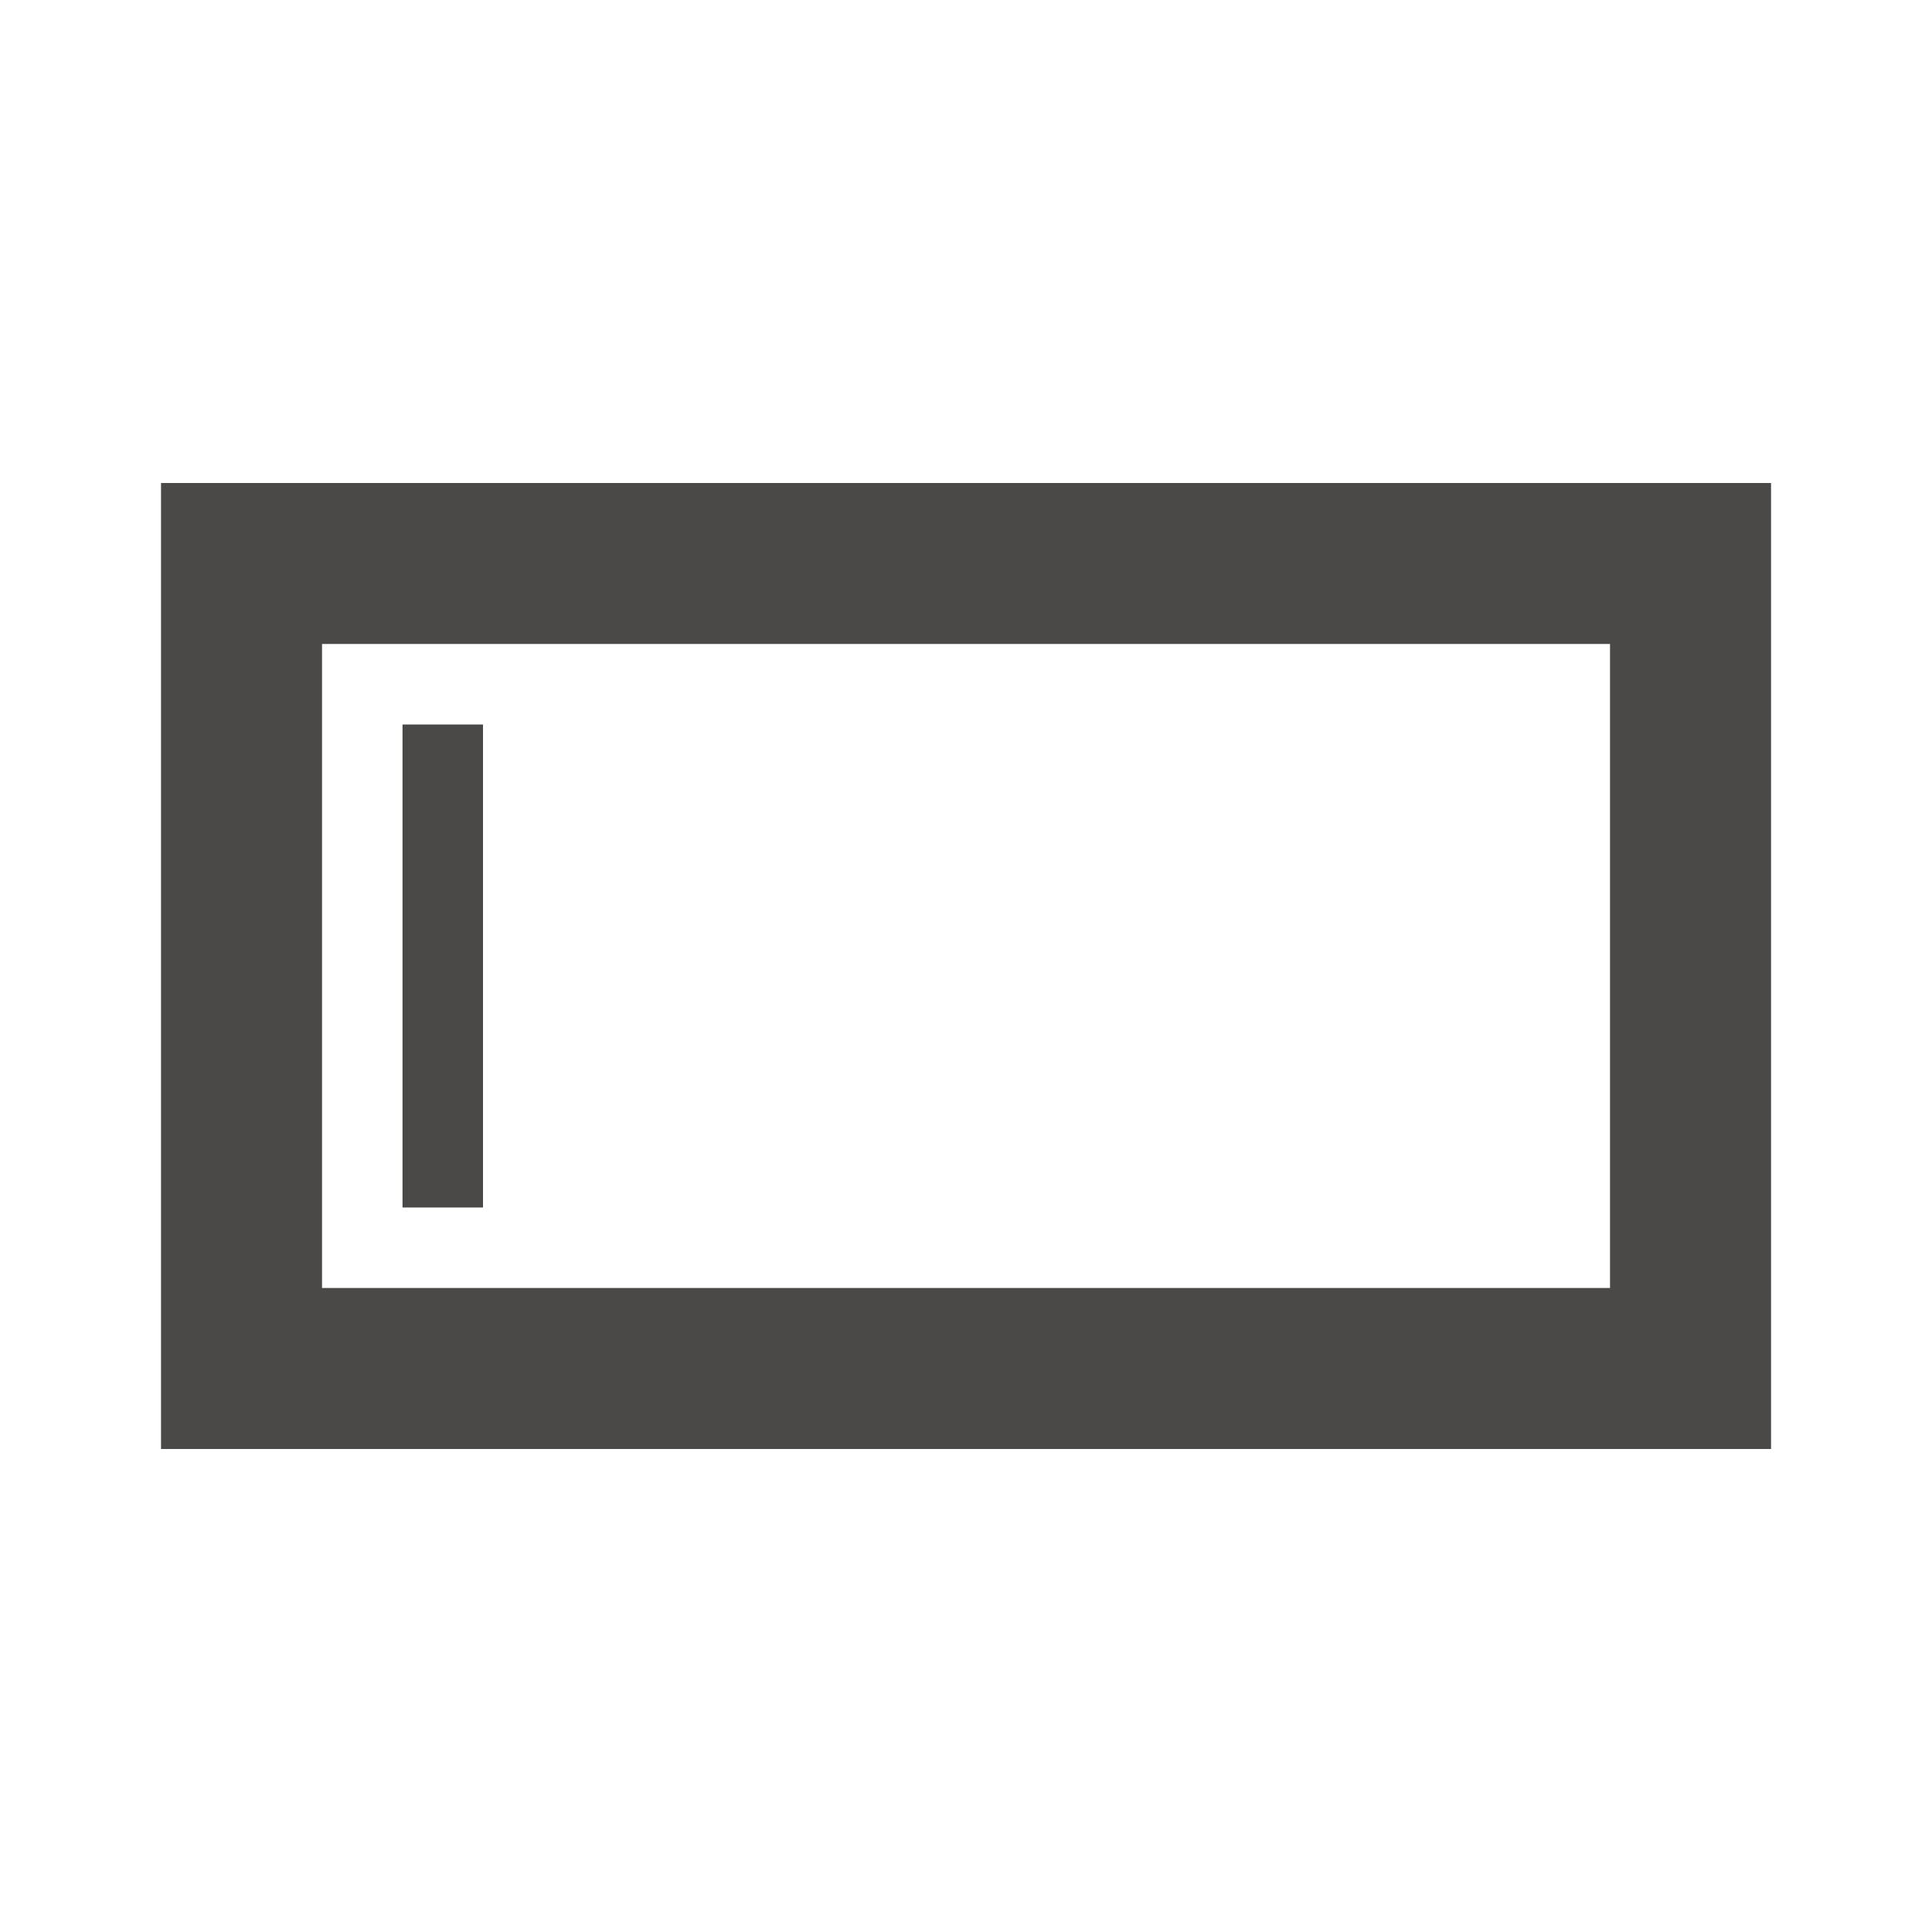
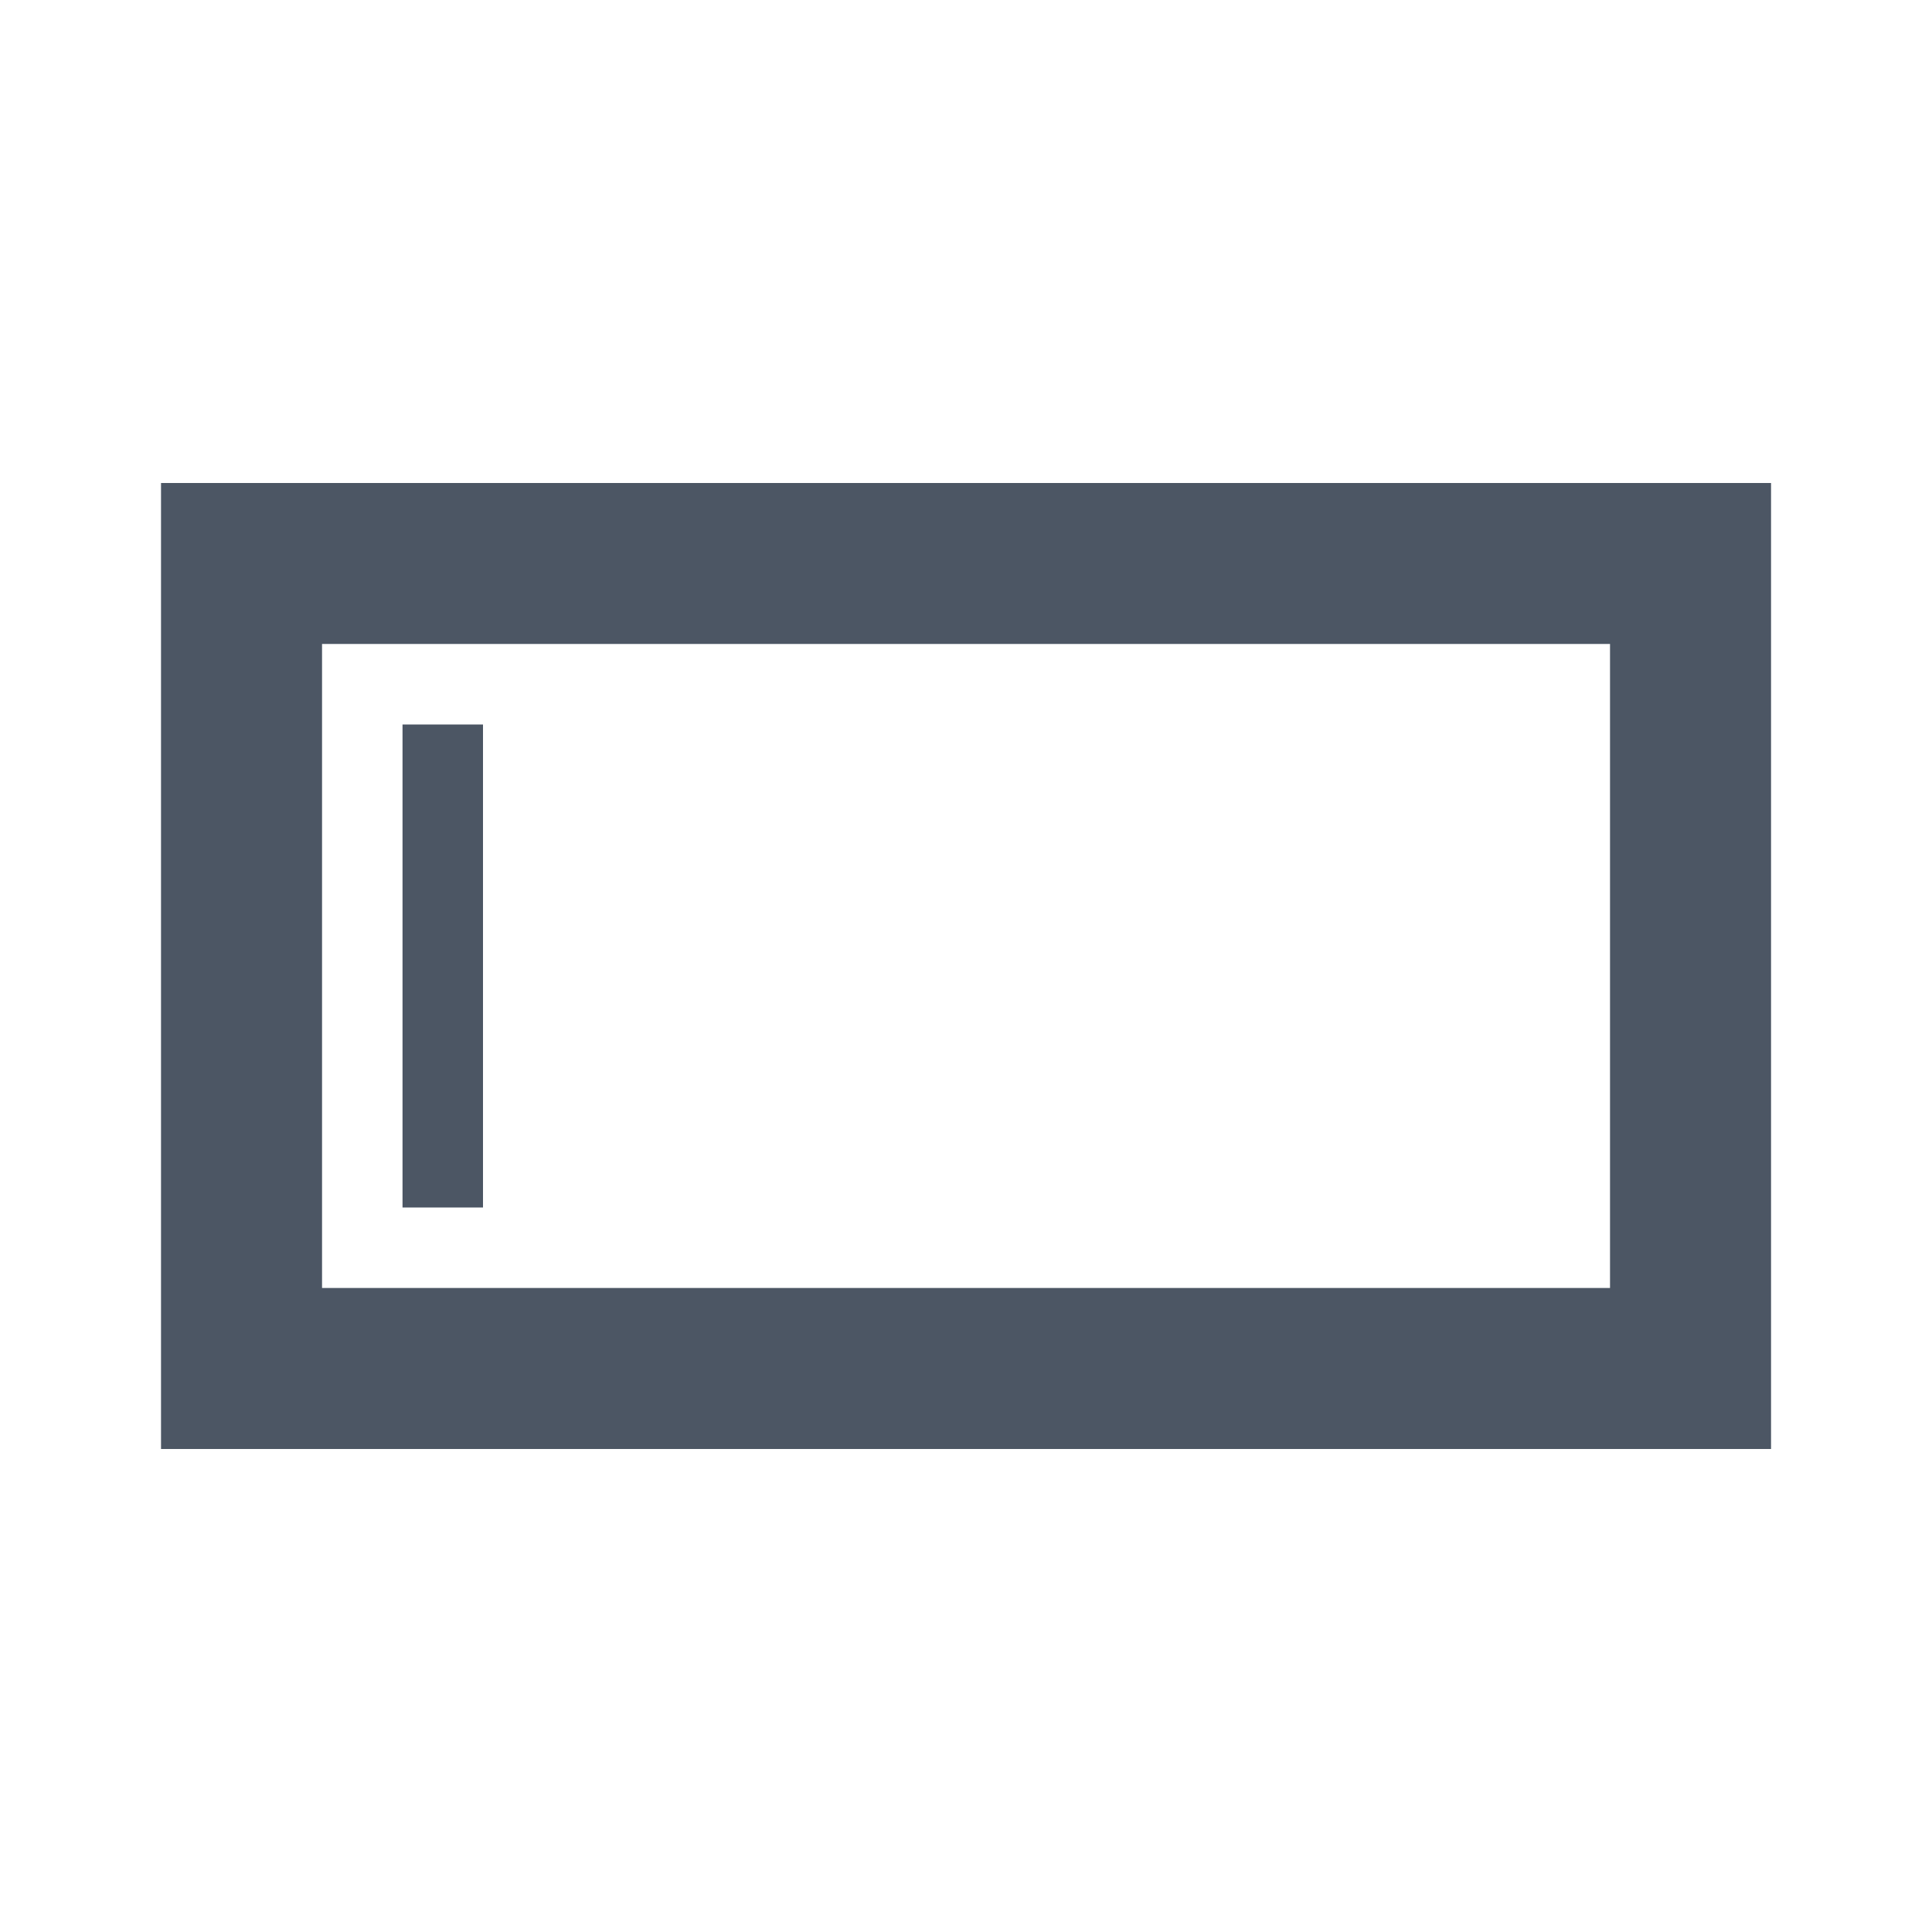
<svg xmlns="http://www.w3.org/2000/svg" fill="none" height="32" viewBox="0 0 32 32" width="32">
-   <g fill="#4b4848">
+   <g fill="#4c5664">
    <path clip-rule="evenodd" d="m2.667 8h26.667v16h-26.667zm2.667 13.333v-10.667h21.333v10.667z" fill-rule="evenodd" />
    <path d="m6.667 20v-8h1.333v8z" />
  </g>
</svg>
